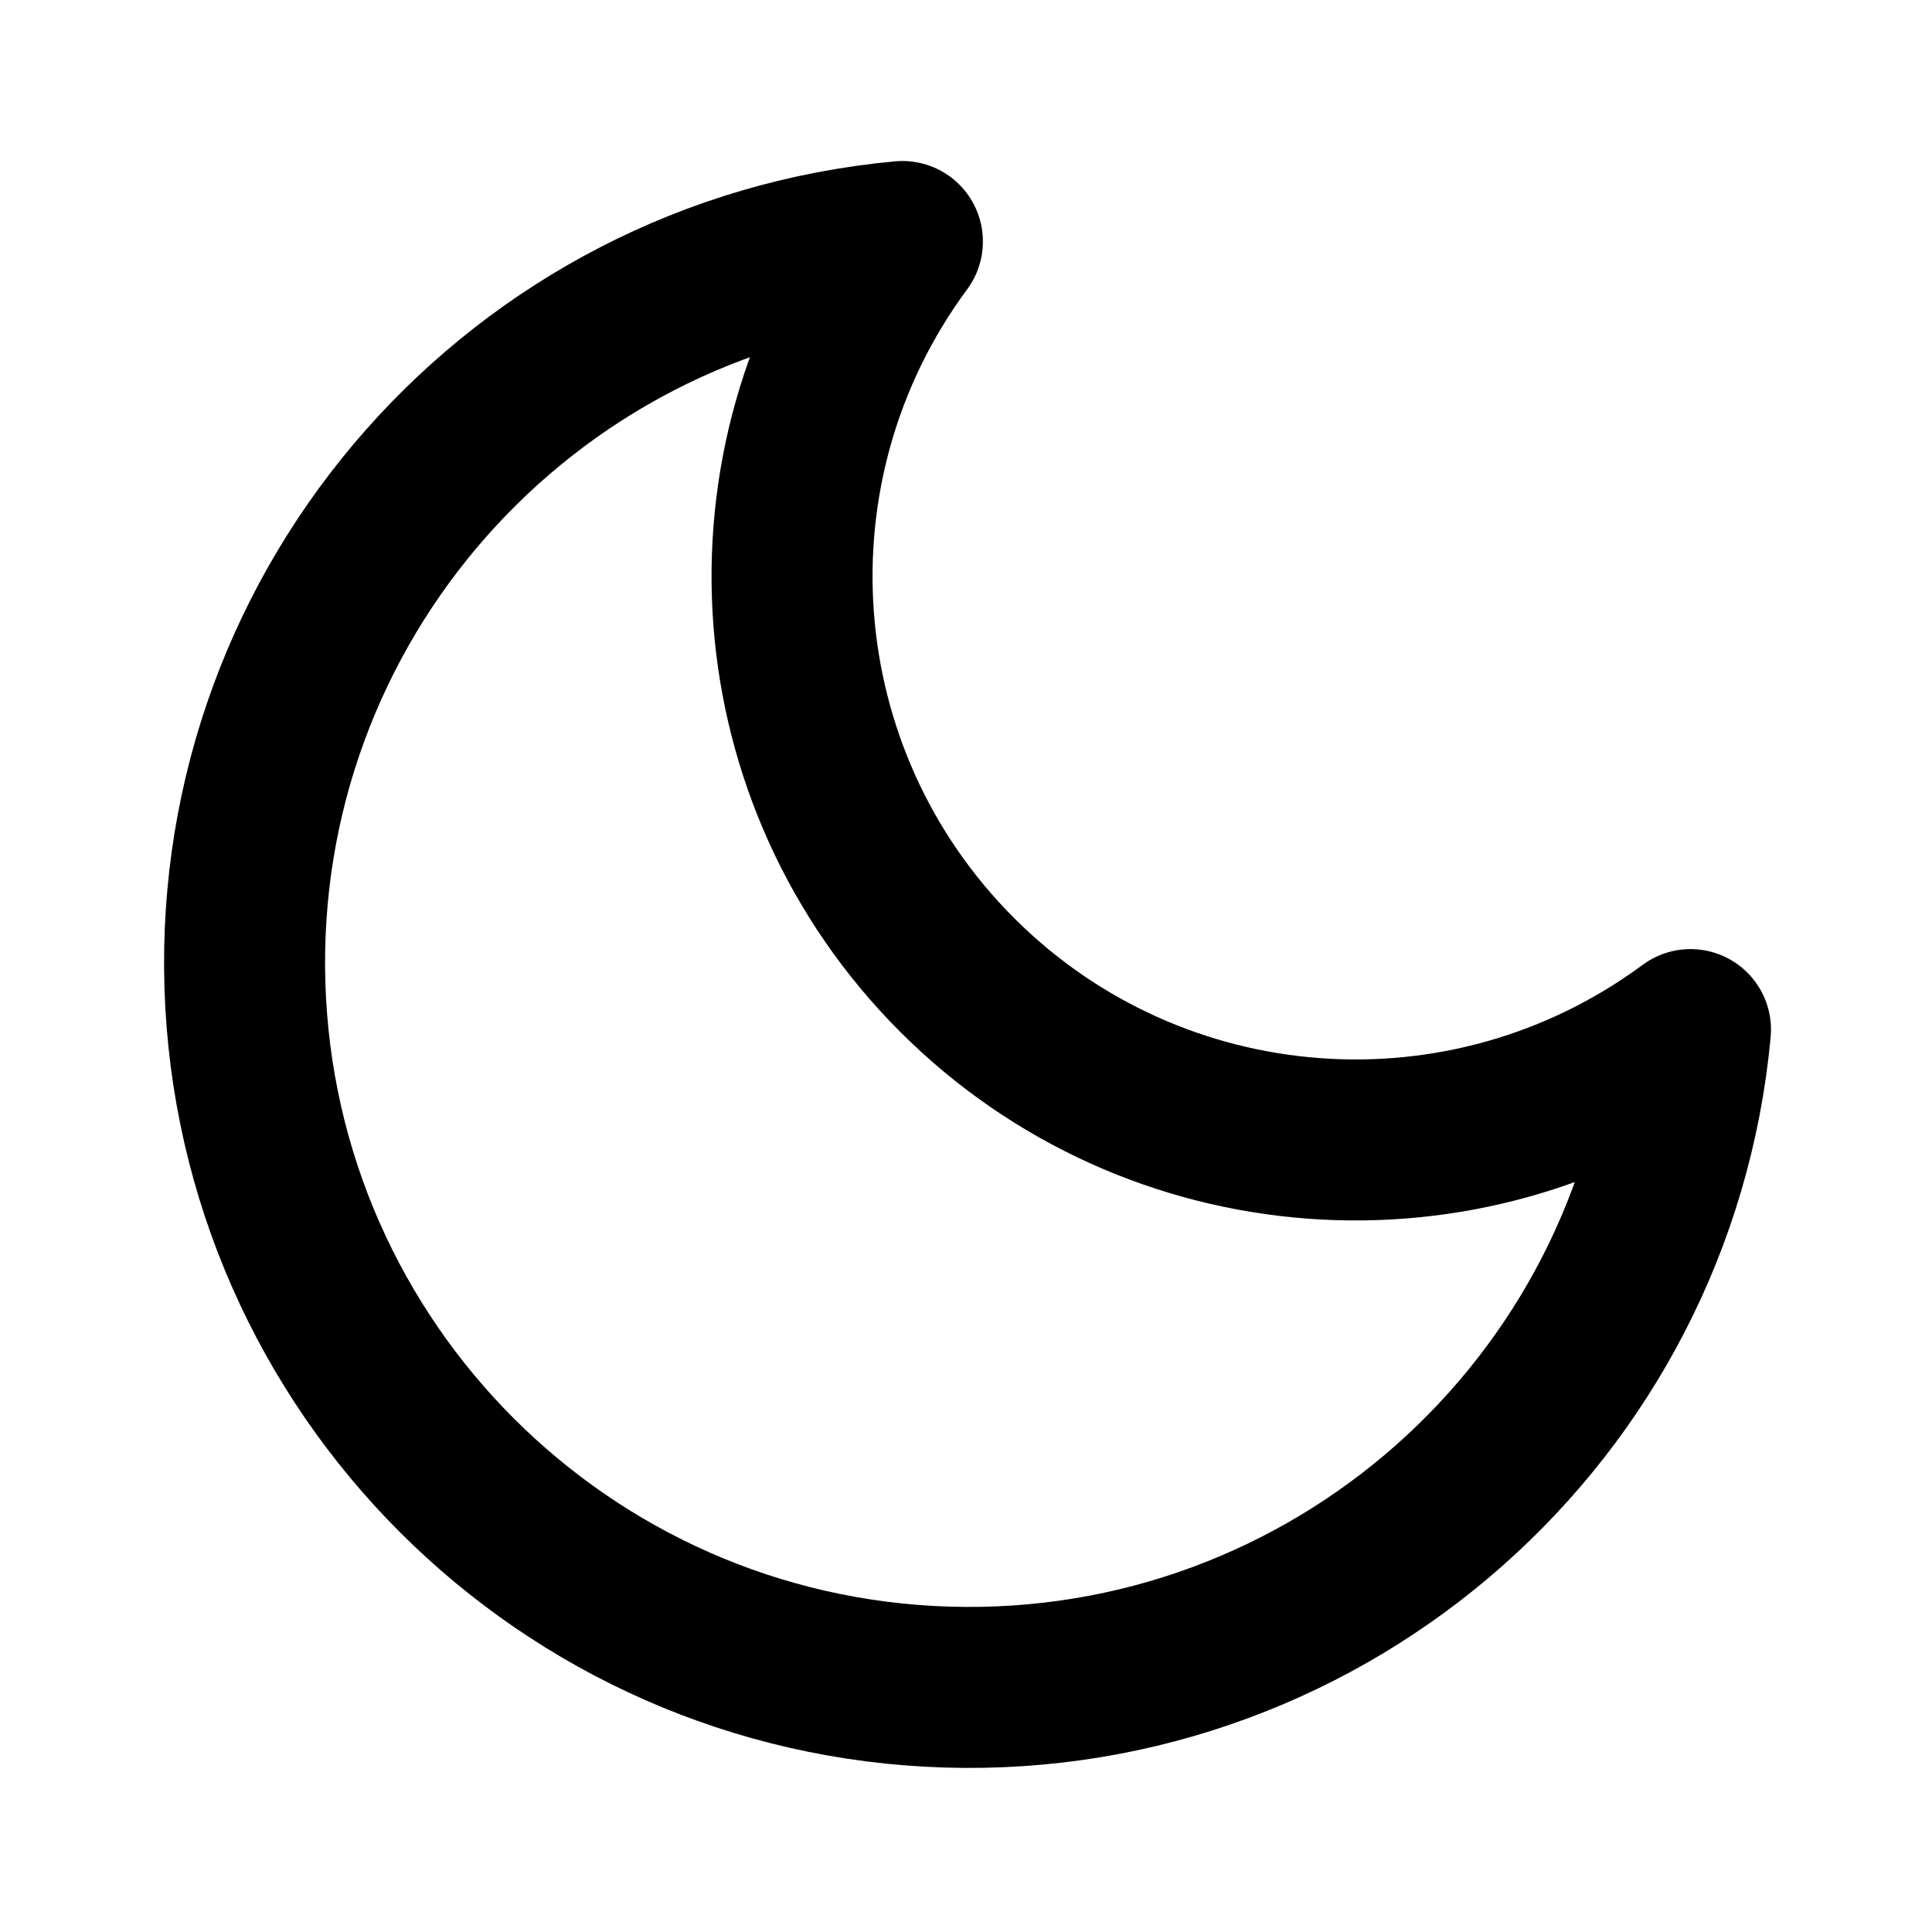
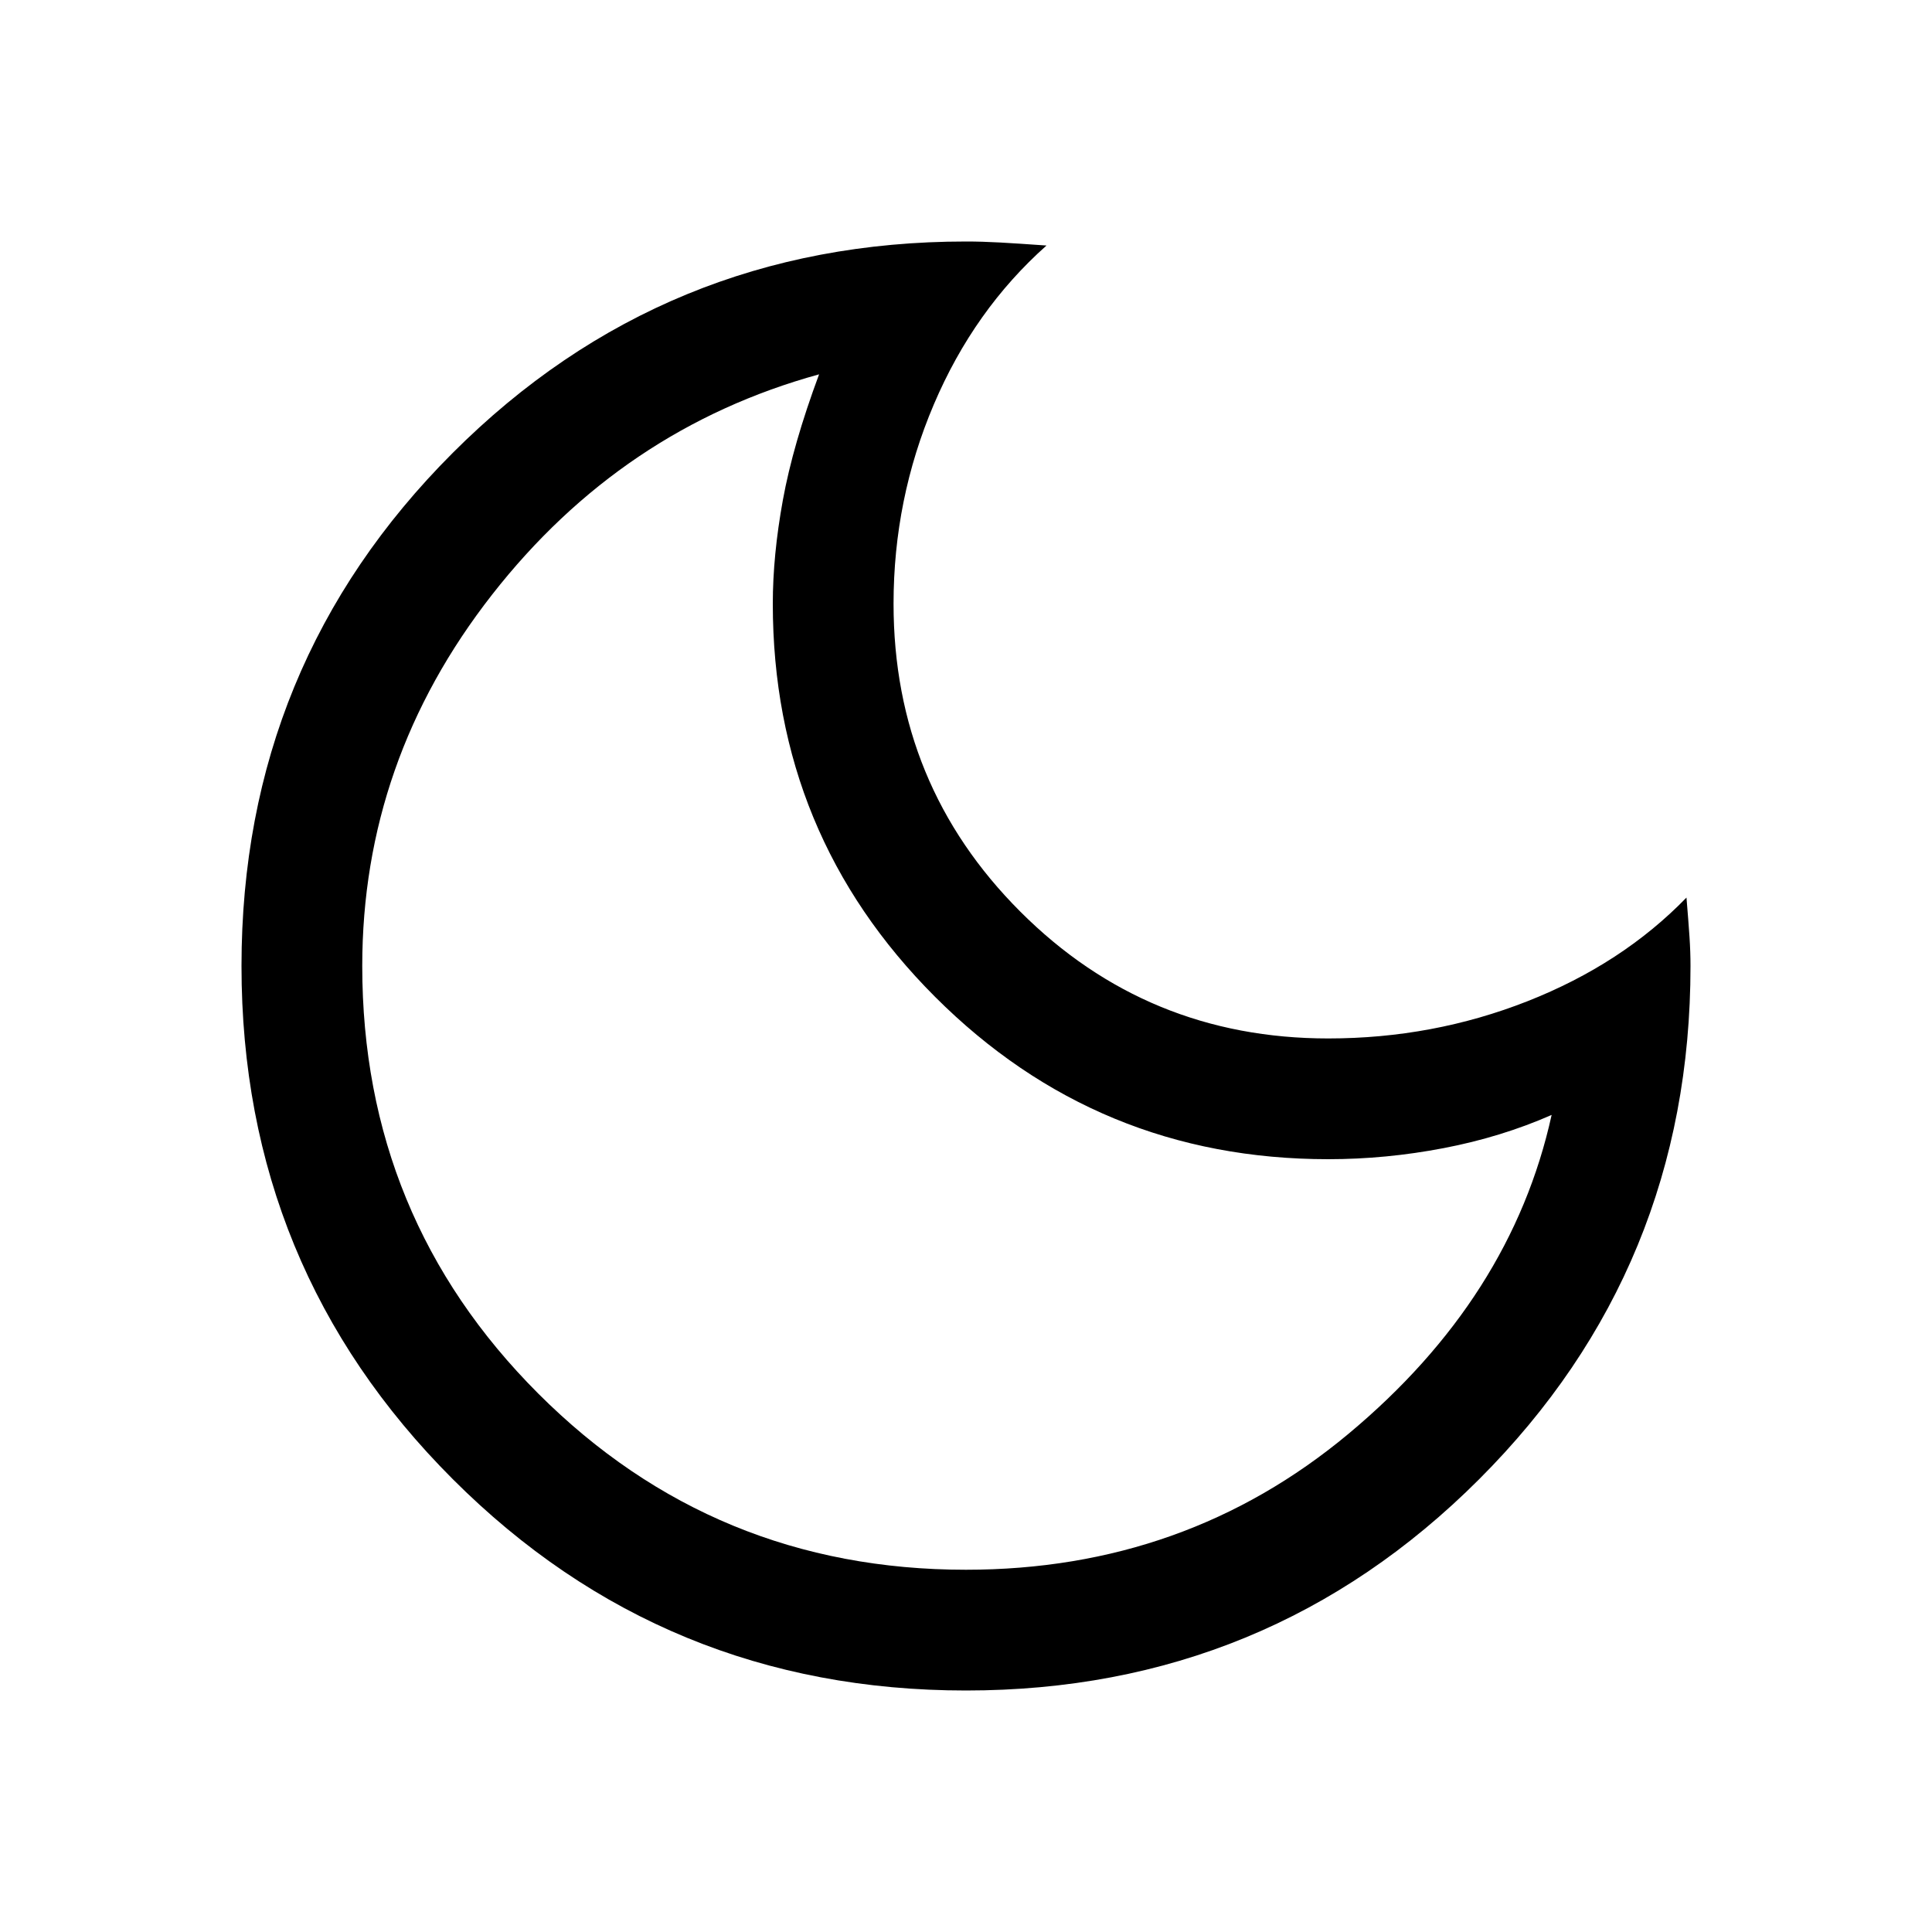
- <svg xmlns="http://www.w3.org/2000/svg" width="24" height="24" viewBox="0 0 24 24" fill="none" stroke="currentColor" stroke-width="2" stroke-linecap="round" stroke-linejoin="round" class="feather feather-moon">
-   <path d="M21 12.79A9 9 0 1 1 11.21 3 7 7 0 0 0 21 12.79z" />
+ <svg xmlns="http://www.w3.org/2000/svg" height="48" viewBox="0 -960 960 960" width="48">
+   <path d="M480-120q-150 0-255-105T120-480q0-150 105-255t255-105q8 0 17 .5t23 1.5q-36 32-56 79t-20 99q0 90 63 153t153 63q52 0 99-18.5t79-51.5q1 12 1.5 19.5t.5 14.5q0 150-105 255T480-120Zm0-60q109 0 190-67.5T771-406q-25 11-53.667 16.5Q688.667-384 660-384q-114.689 0-195.345-80.655Q384-545.311 384-660q0-24 5-51.5t18-62.5q-98 27-162.5 109.5T180-480q0 125 87.5 212.5T480-180Zm-4-297Z" />
</svg>
